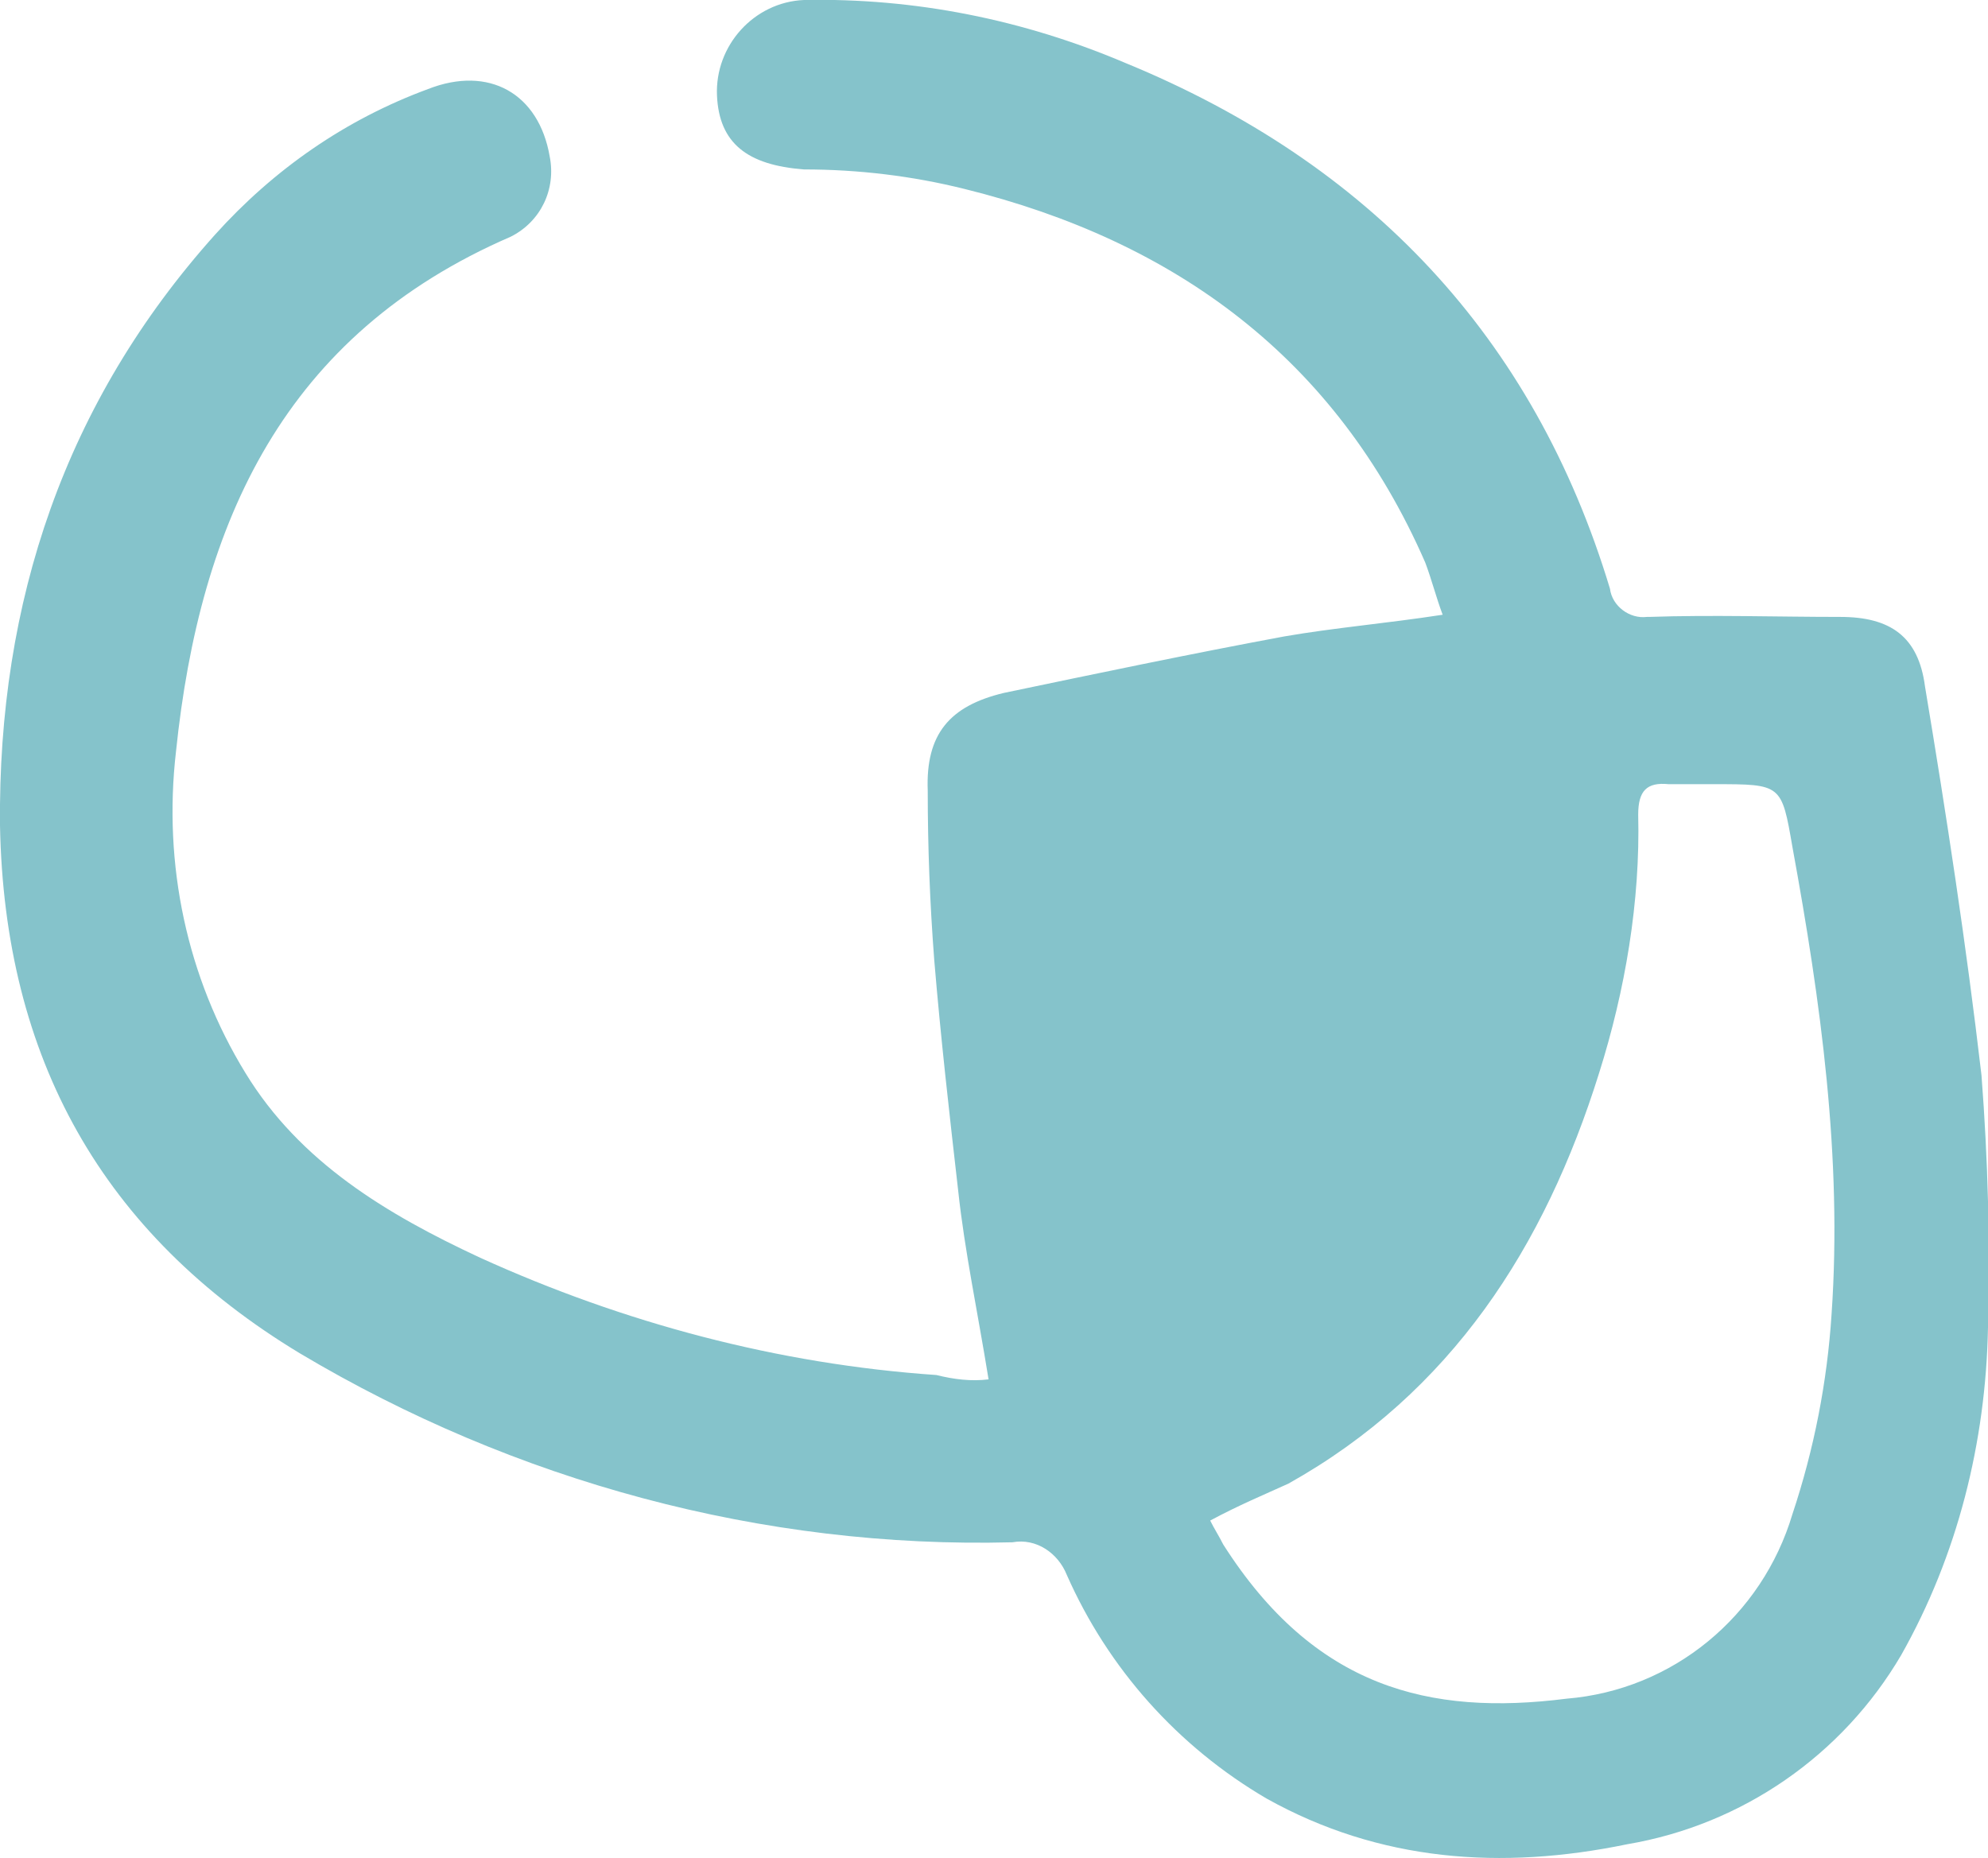
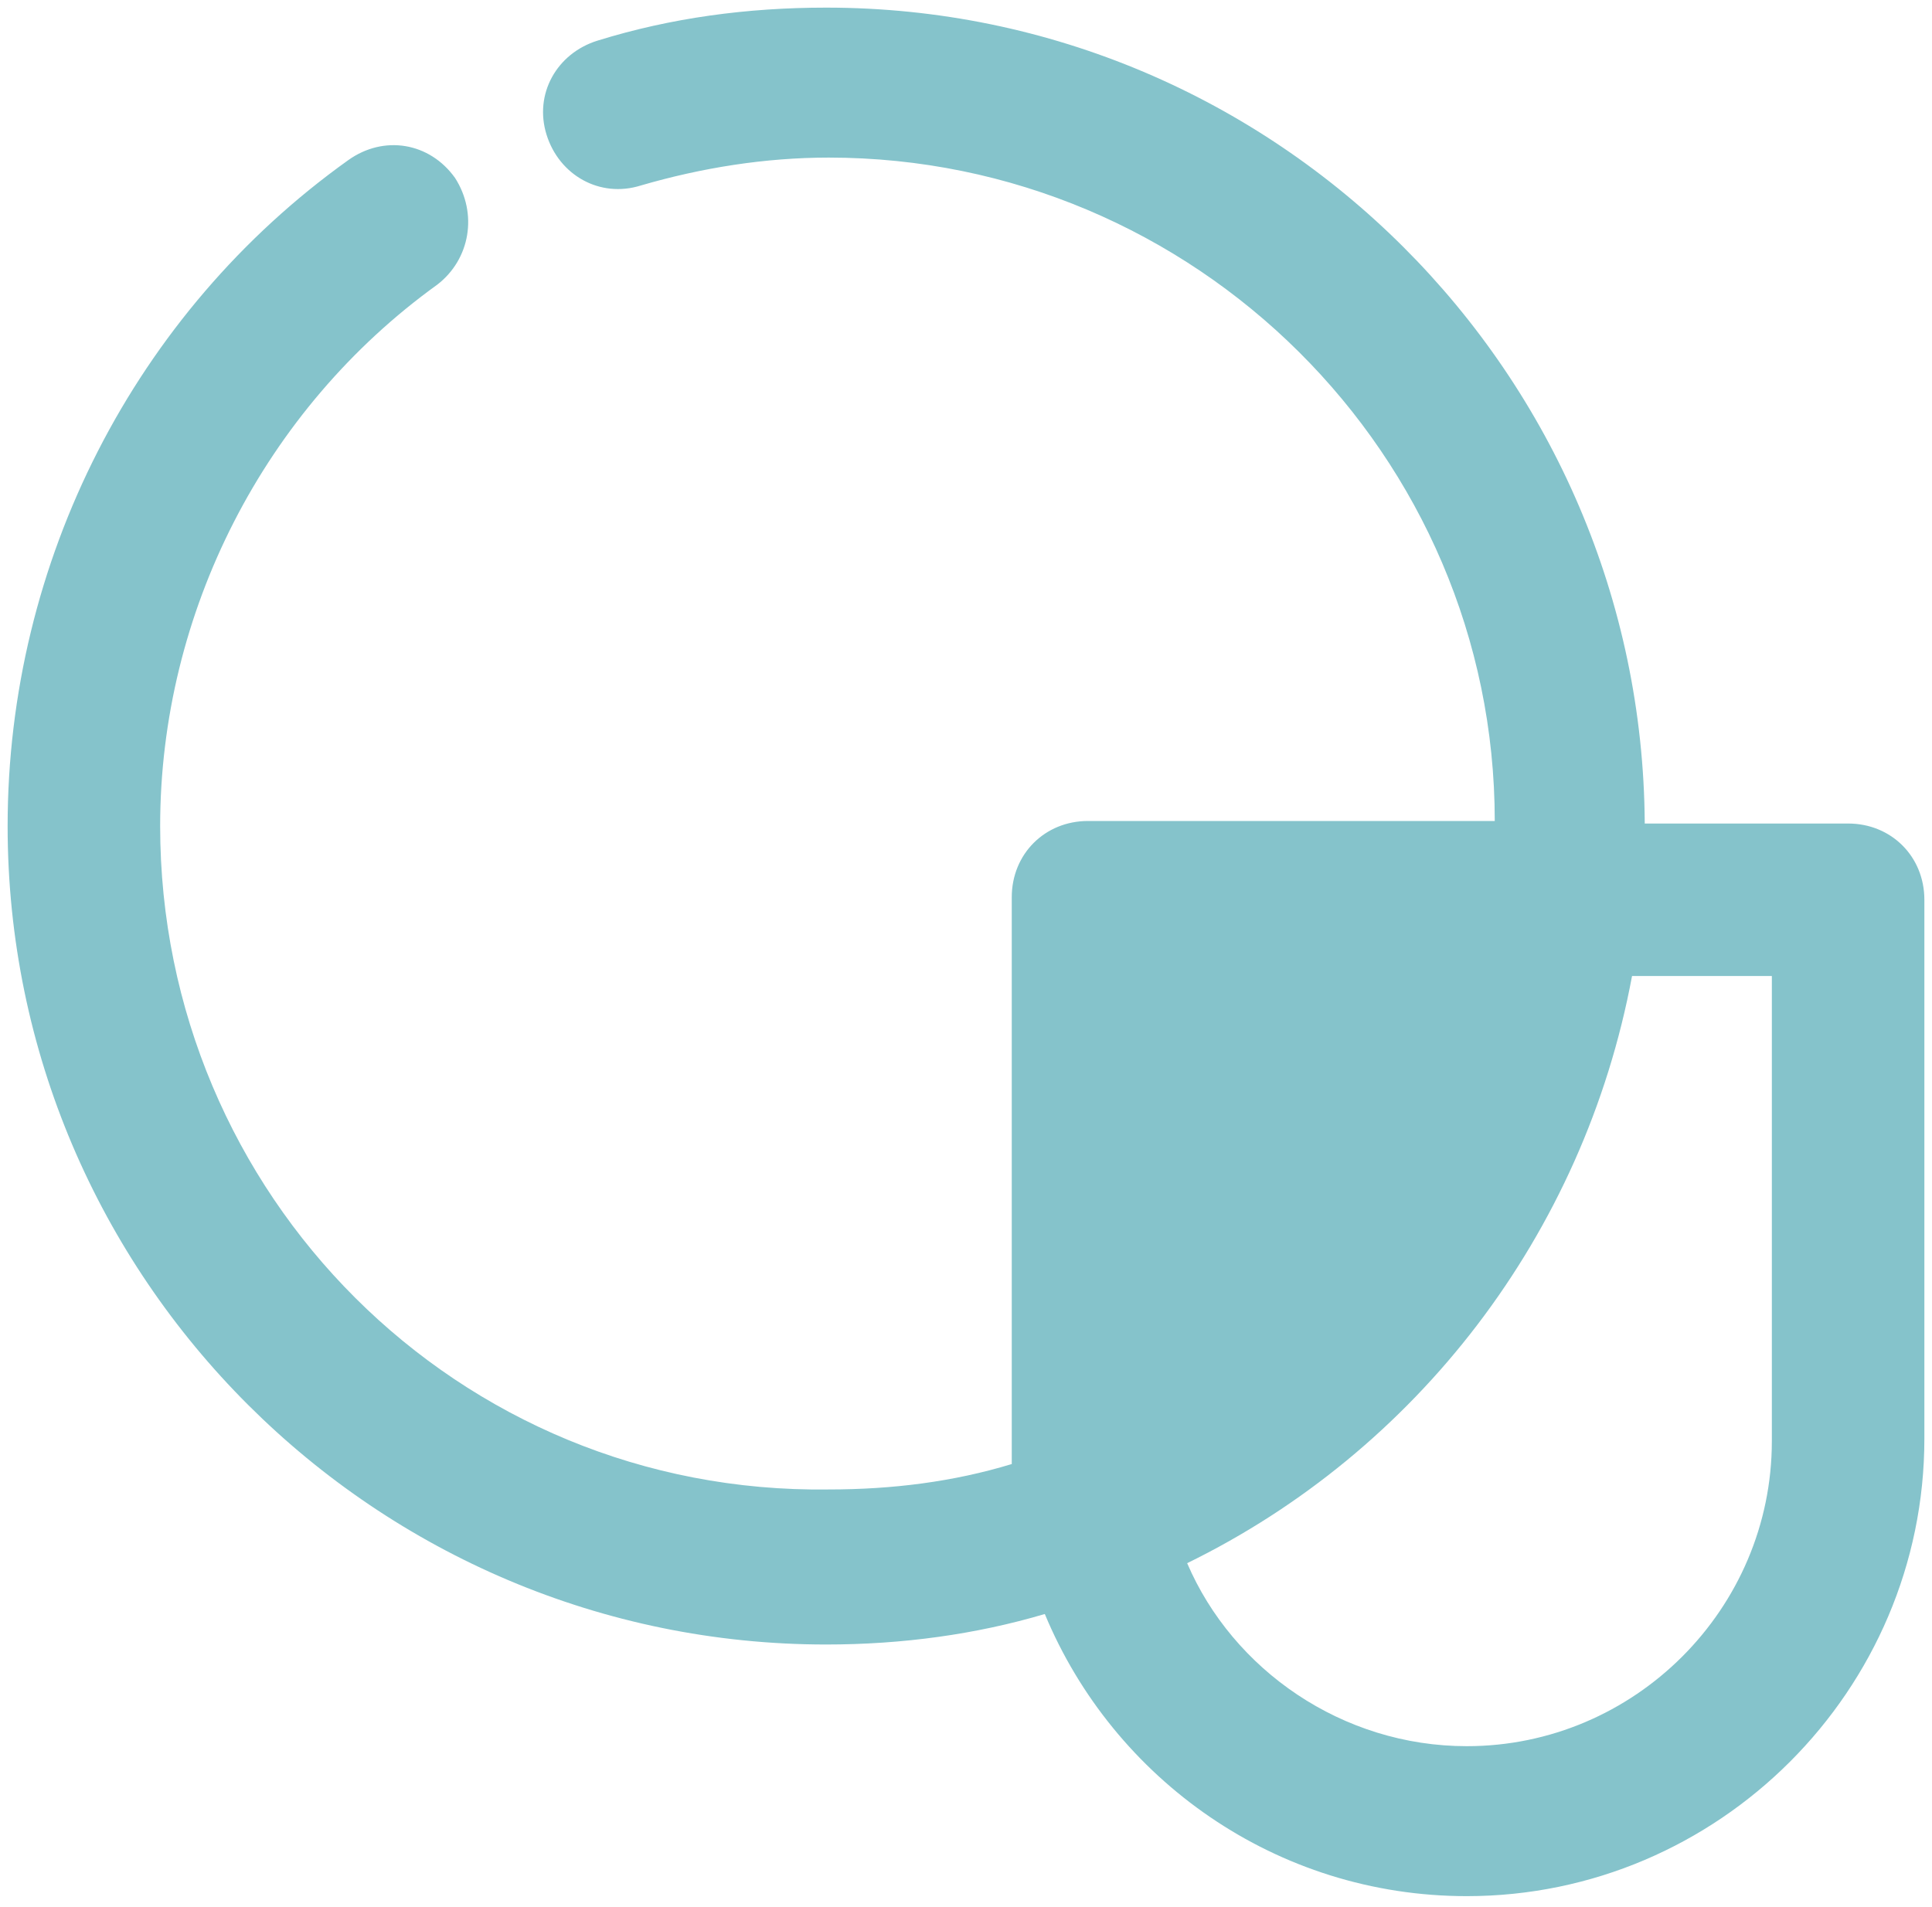
- <svg xmlns="http://www.w3.org/2000/svg" version="1.1" id="Layer_1" x="0px" y="0px" viewBox="0 0 91.5 85.5" style="enable-background:new 0 0 91.5 85.5;" xml:space="preserve">
+ <svg xmlns="http://www.w3.org/2000/svg" version="1.1" id="Layer_1" x="0px" y="0px" viewBox="0 0 76 75" style="enable-background:new 0 0 76 75;" xml:space="preserve">
  <style type="text/css">
- 	.st0{fill:#85C3CB;}
+ 	.st0{fill:none;enable-background:new    ;}
+ 	.st1{fill:#85C3CB;}
</style>
-   <g id="Layer_2">
-     <g id="Layer_1-2">
-       <g id="Header">
-         <path id="Logo" class="st0" d="M45.5,63.5c-0.5-3.1-1.1-5.9-1.4-8.7c-0.4-3.5-0.8-7-1.1-10.6c-0.2-2.6-0.3-5.2-0.3-7.8     c-0.1-2.6,1-3.9,3.5-4.5c4.3-0.9,8.6-1.8,12.9-2.6c2.3-0.4,4.7-0.6,7.3-1c-0.3-0.8-0.5-1.6-0.8-2.4c-4.1-9.4-11.5-14.8-21.2-17.2     C42,8.1,39.5,7.8,37,7.8c-2.6-0.2-3.9-1.2-4-3.4c-0.1-2.3,1.7-4.3,4-4.4c5.1-0.1,10.1,0.9,14.8,2.9C63,7.5,70.6,15.5,74.1,27.1     c0.1,0.8,0.9,1.4,1.7,1.3c0,0,0.1,0,0.1,0c2.9-0.1,5.9,0,8.8,0c2.3,0,3.6,0.9,3.9,3.2c1,6,1.9,11.9,2.6,17.9     c0.3,3.9,0.4,7.7,0.3,11.6c-0.1,5.3-1.4,10.5-4,15.1c-2.7,4.6-7.3,7.8-12.6,8.7c-5.8,1.2-11.4,0.8-16.6-2.1     c-4.1-2.4-7.3-6-9.2-10.3c-0.4-1-1.4-1.7-2.5-1.5c-11.5,0.3-22.9-2.8-32.8-8.7C4.7,56.8,0.2,48.7,0,38c-0.1-10.3,3-19.5,9.9-27.2     c2.7-3,6-5.3,9.8-6.7c2.8-1.1,5.1,0.2,5.6,3.1c0.3,1.5-0.4,3-1.8,3.7C13.1,15.4,9.2,24,8.1,34.6C7.5,39.8,8.6,45,11.3,49.4     c2.5,4.1,6.5,6.5,10.8,8.5c6.6,3,13.7,4.9,21,5.4C43.9,63.5,44.7,63.6,45.5,63.5z M55.7,70c0.2,0.4,0.4,0.7,0.6,1.1     c4.2,6.6,9.5,7.9,15.8,7.1c4.9-0.4,9-3.8,10.4-8.5c1-3,1.6-6.1,1.8-9.2c0.5-7.2-0.5-14.4-1.8-21.5c-0.5-2.9-0.5-2.9-3.6-2.9h-2.1     c-1-0.1-1.4,0.3-1.4,1.4c0.1,4-0.6,8.1-1.8,11.9c-2.5,8-6.8,14.7-14.3,18.9C58.2,68.8,57,69.3,55.7,70z" />
-       </g>
-     </g>
+   <path class="st0" d="z" />
+   <g>
+     <path class="st1" d="M72.7,32.4h-8C64.6,14.7,50.2,0.3,32.5,0.3c-3.1,0-6.1,0.4-9,1.3c-1.6,0.5-2.5,2.1-2,3.7   c0.5,1.6,2.1,2.5,3.7,2c2.4-0.7,4.9-1.1,7.4-1.1c14.4,0,26.2,11.7,26.2,26.1h-16c-1.7,0-3,1.3-3,3v21.3c0,0.4,0,0.7,0,1   c-2.3,0.7-4.7,1-7.2,1C18,58.8,6.3,47,6.3,32.5c0-8.4,4.1-16.4,10.9-21.3c1.3-1,1.6-2.8,0.7-4.2c-1-1.4-2.8-1.7-4.2-0.7   c-8.4,6-13.4,15.8-13.4,26.2c0,17.8,14.5,32.2,32.2,32.2c3,0,5.9-0.4,8.6-1.2c2.7,6.5,9.1,11.1,16.6,11.1c9.9,0,18-8.1,18-18V35.4   C75.7,33.7,74.4,32.4,72.7,32.4z M69.7,56.7c0,6.6-5.4,12-12,12c-4.9,0-9.2-3-11-7.2c9-4.4,15.6-12.9,17.5-23.1h5.5V56.7z" />
  </g>
</svg>
